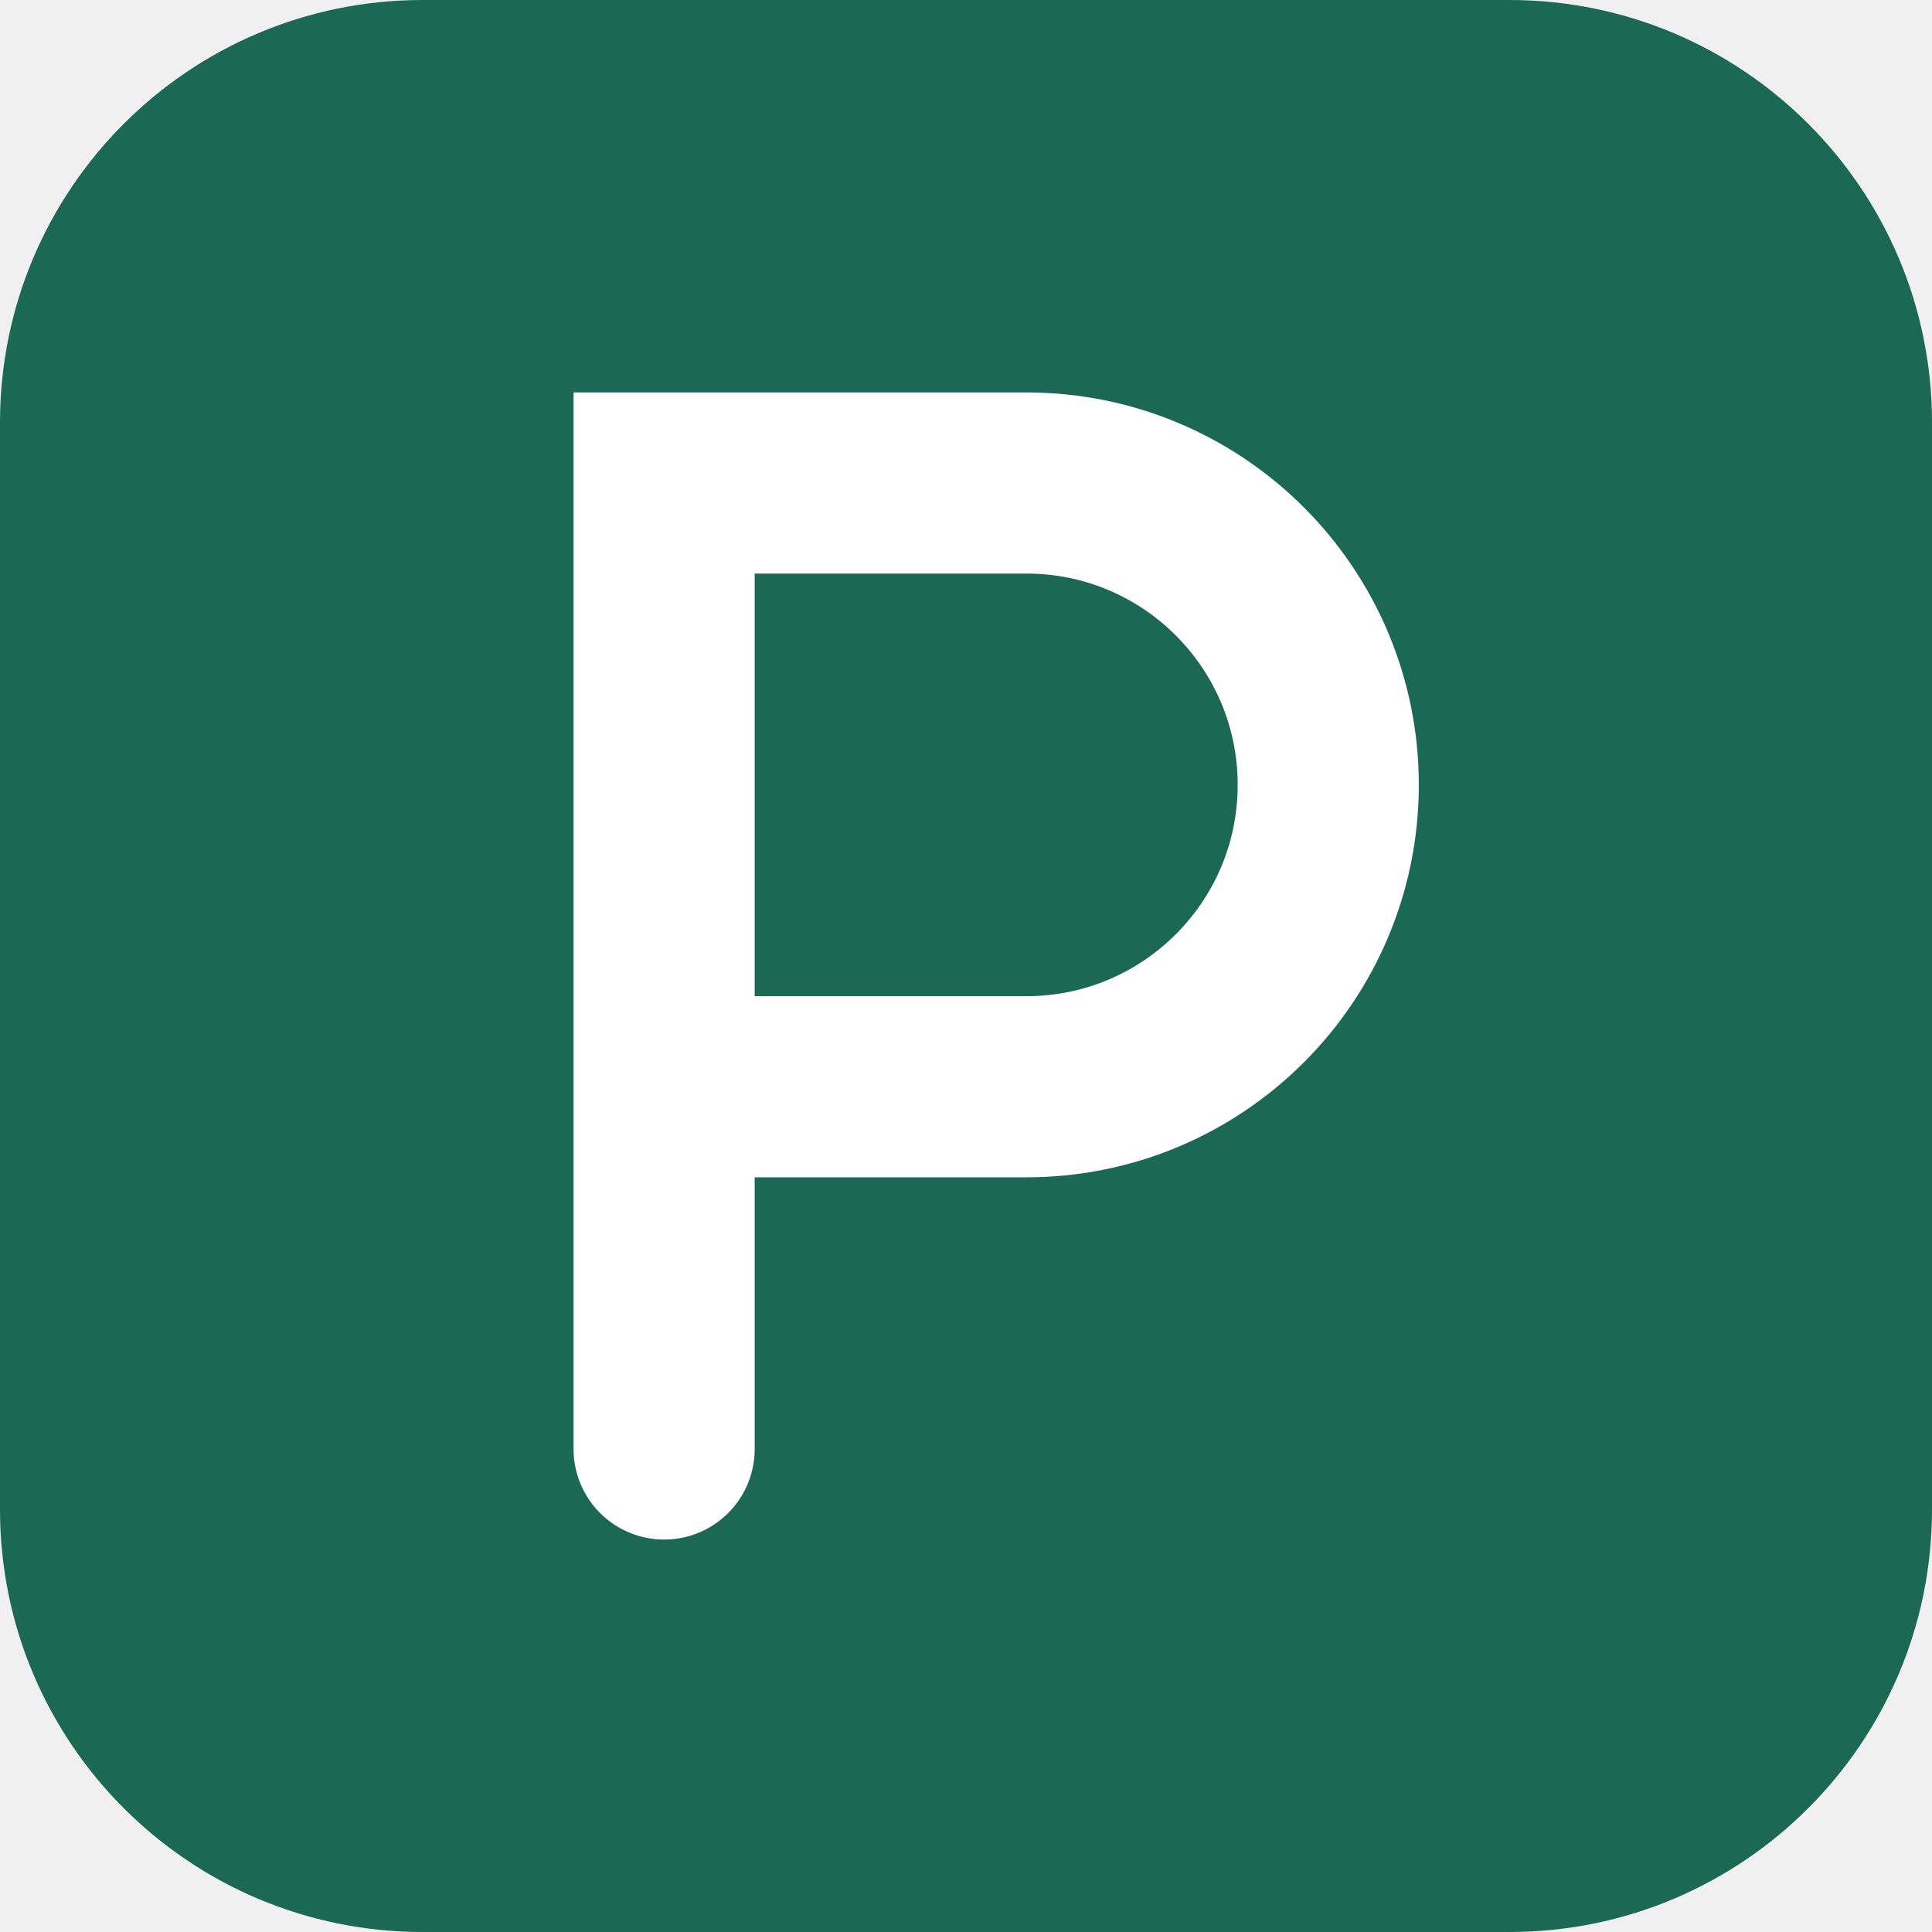
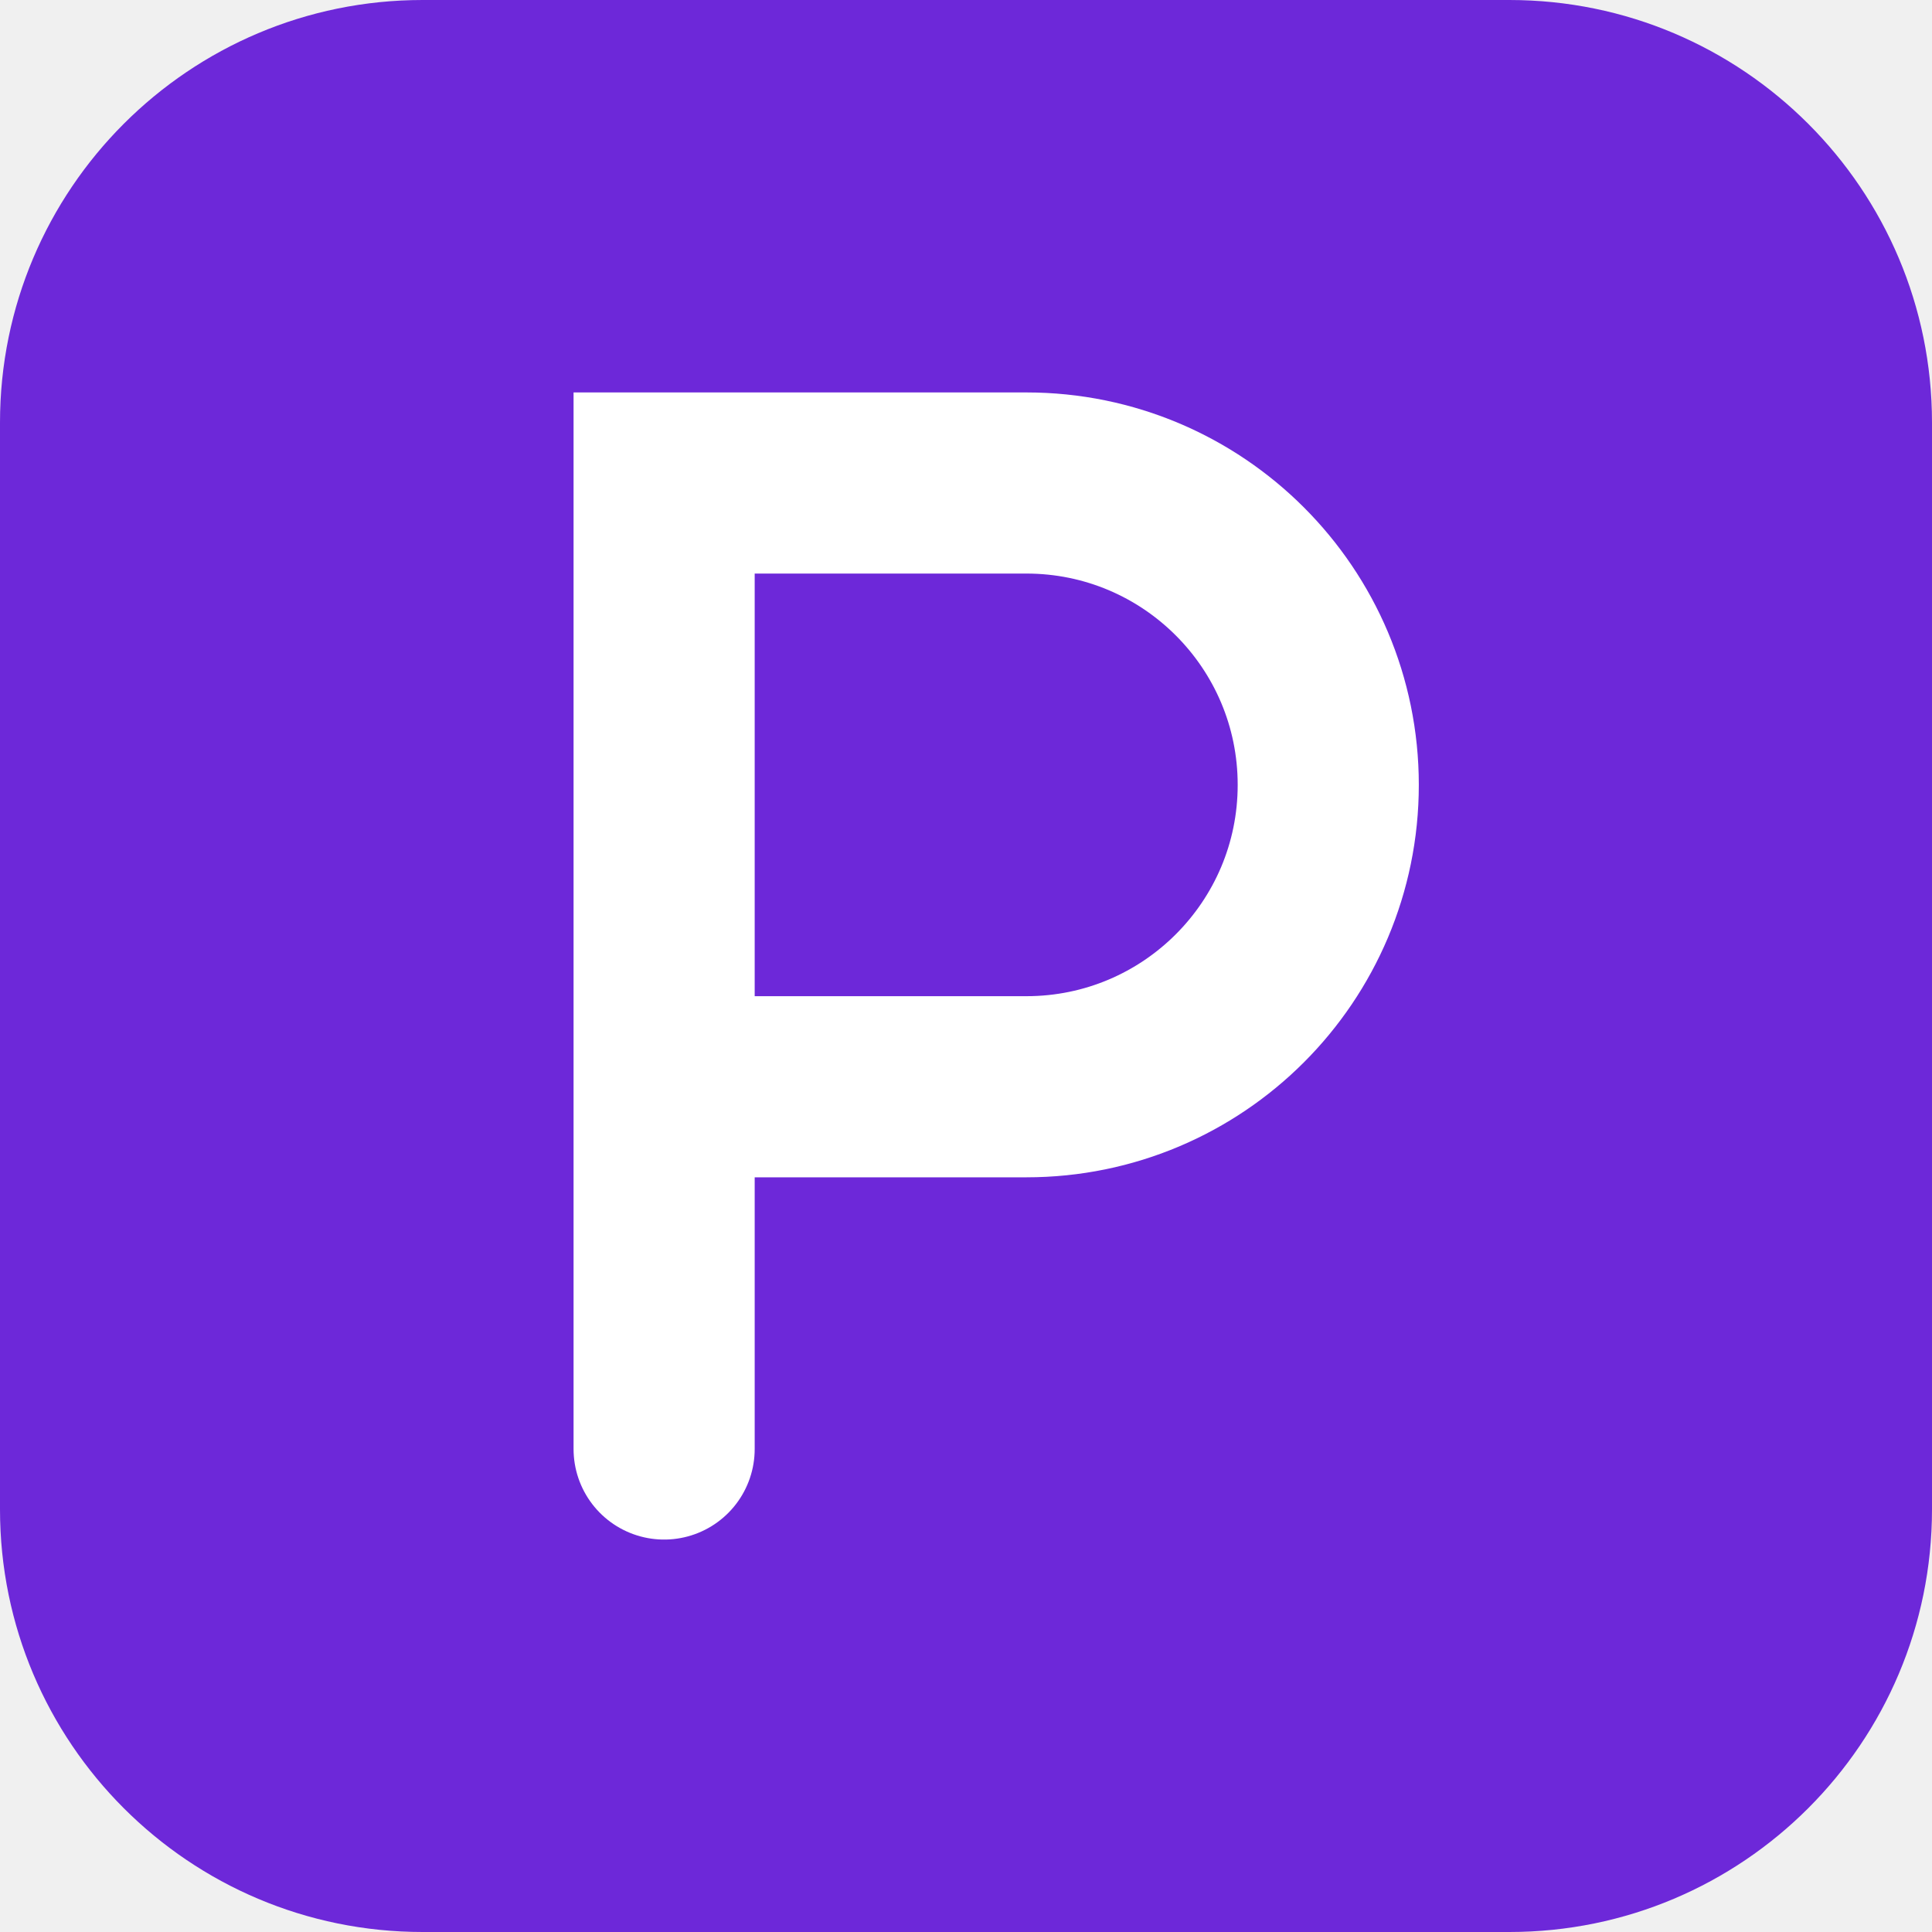
<svg xmlns="http://www.w3.org/2000/svg" viewBox="0 0 32 32">
-   <rect width="32" height="32" rx="7" fill="#1b6854" />
+   <rect width="32" height="32" rx="7" fill="#6d28d9" />
  <path d="M11 24V8h6a5 5 0 0 1 0 10h-6" fill="none" stroke="white" stroke-width="3" stroke-linecap="round" />
</svg>
